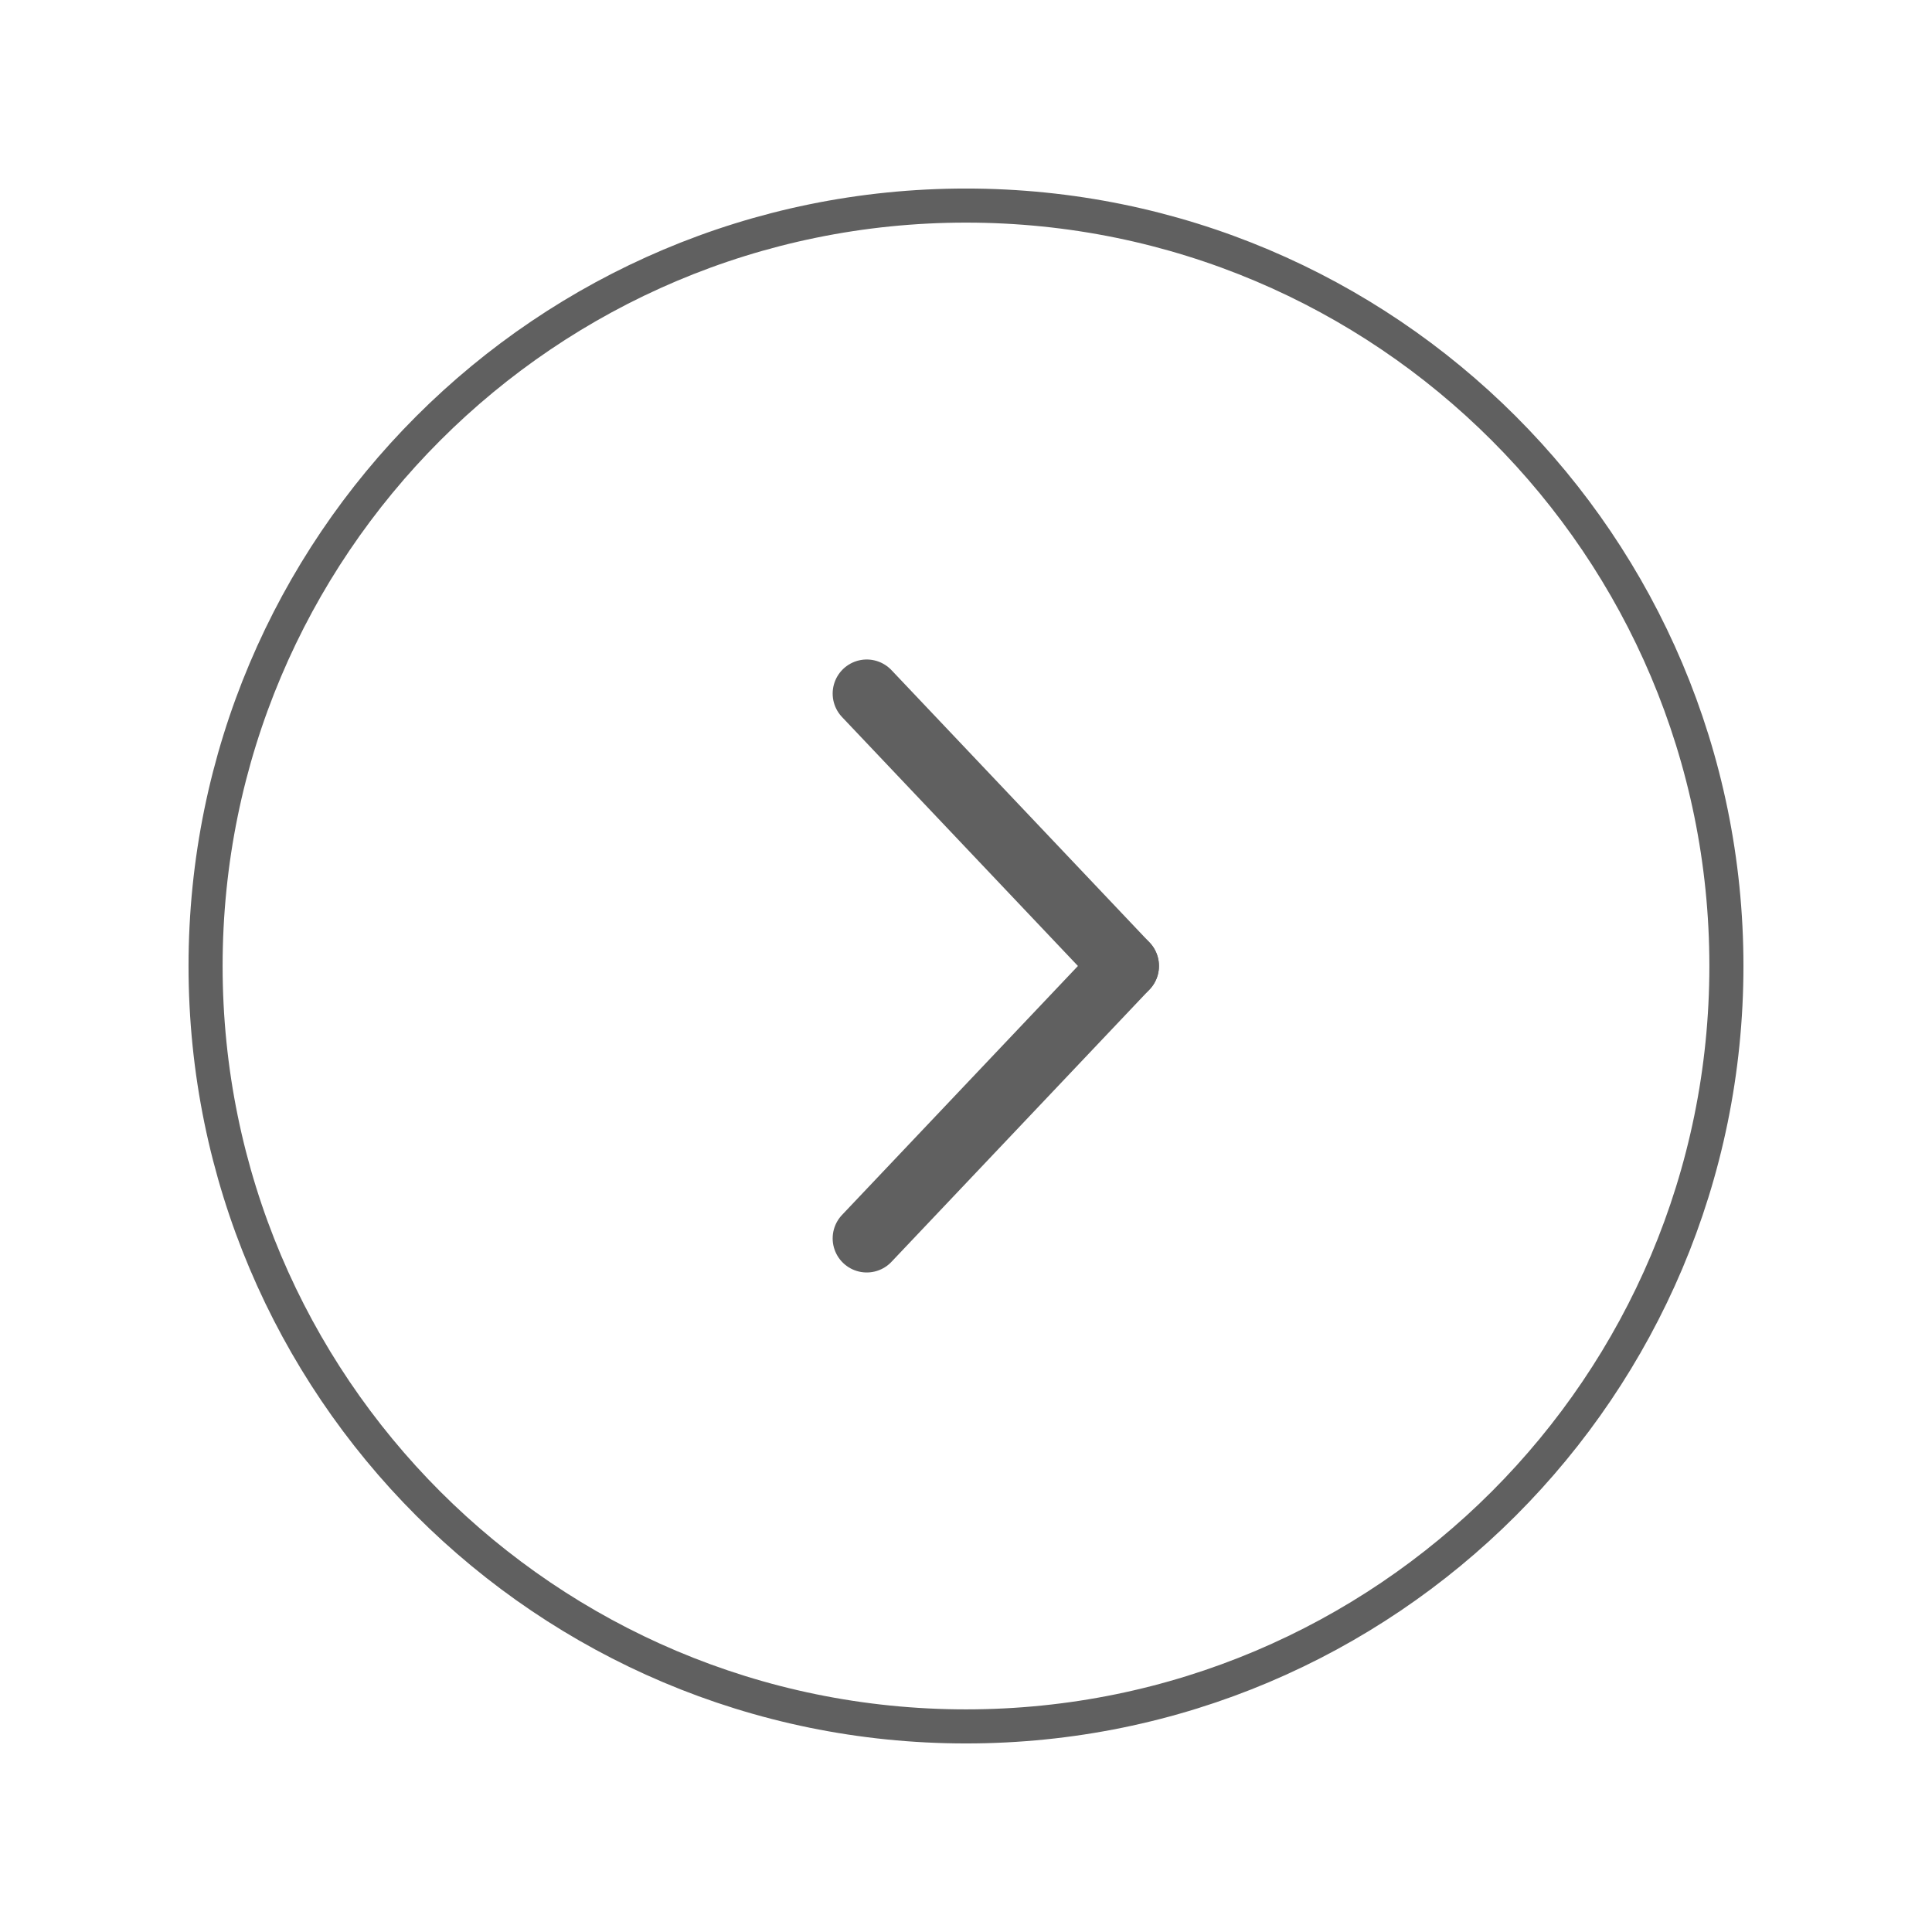
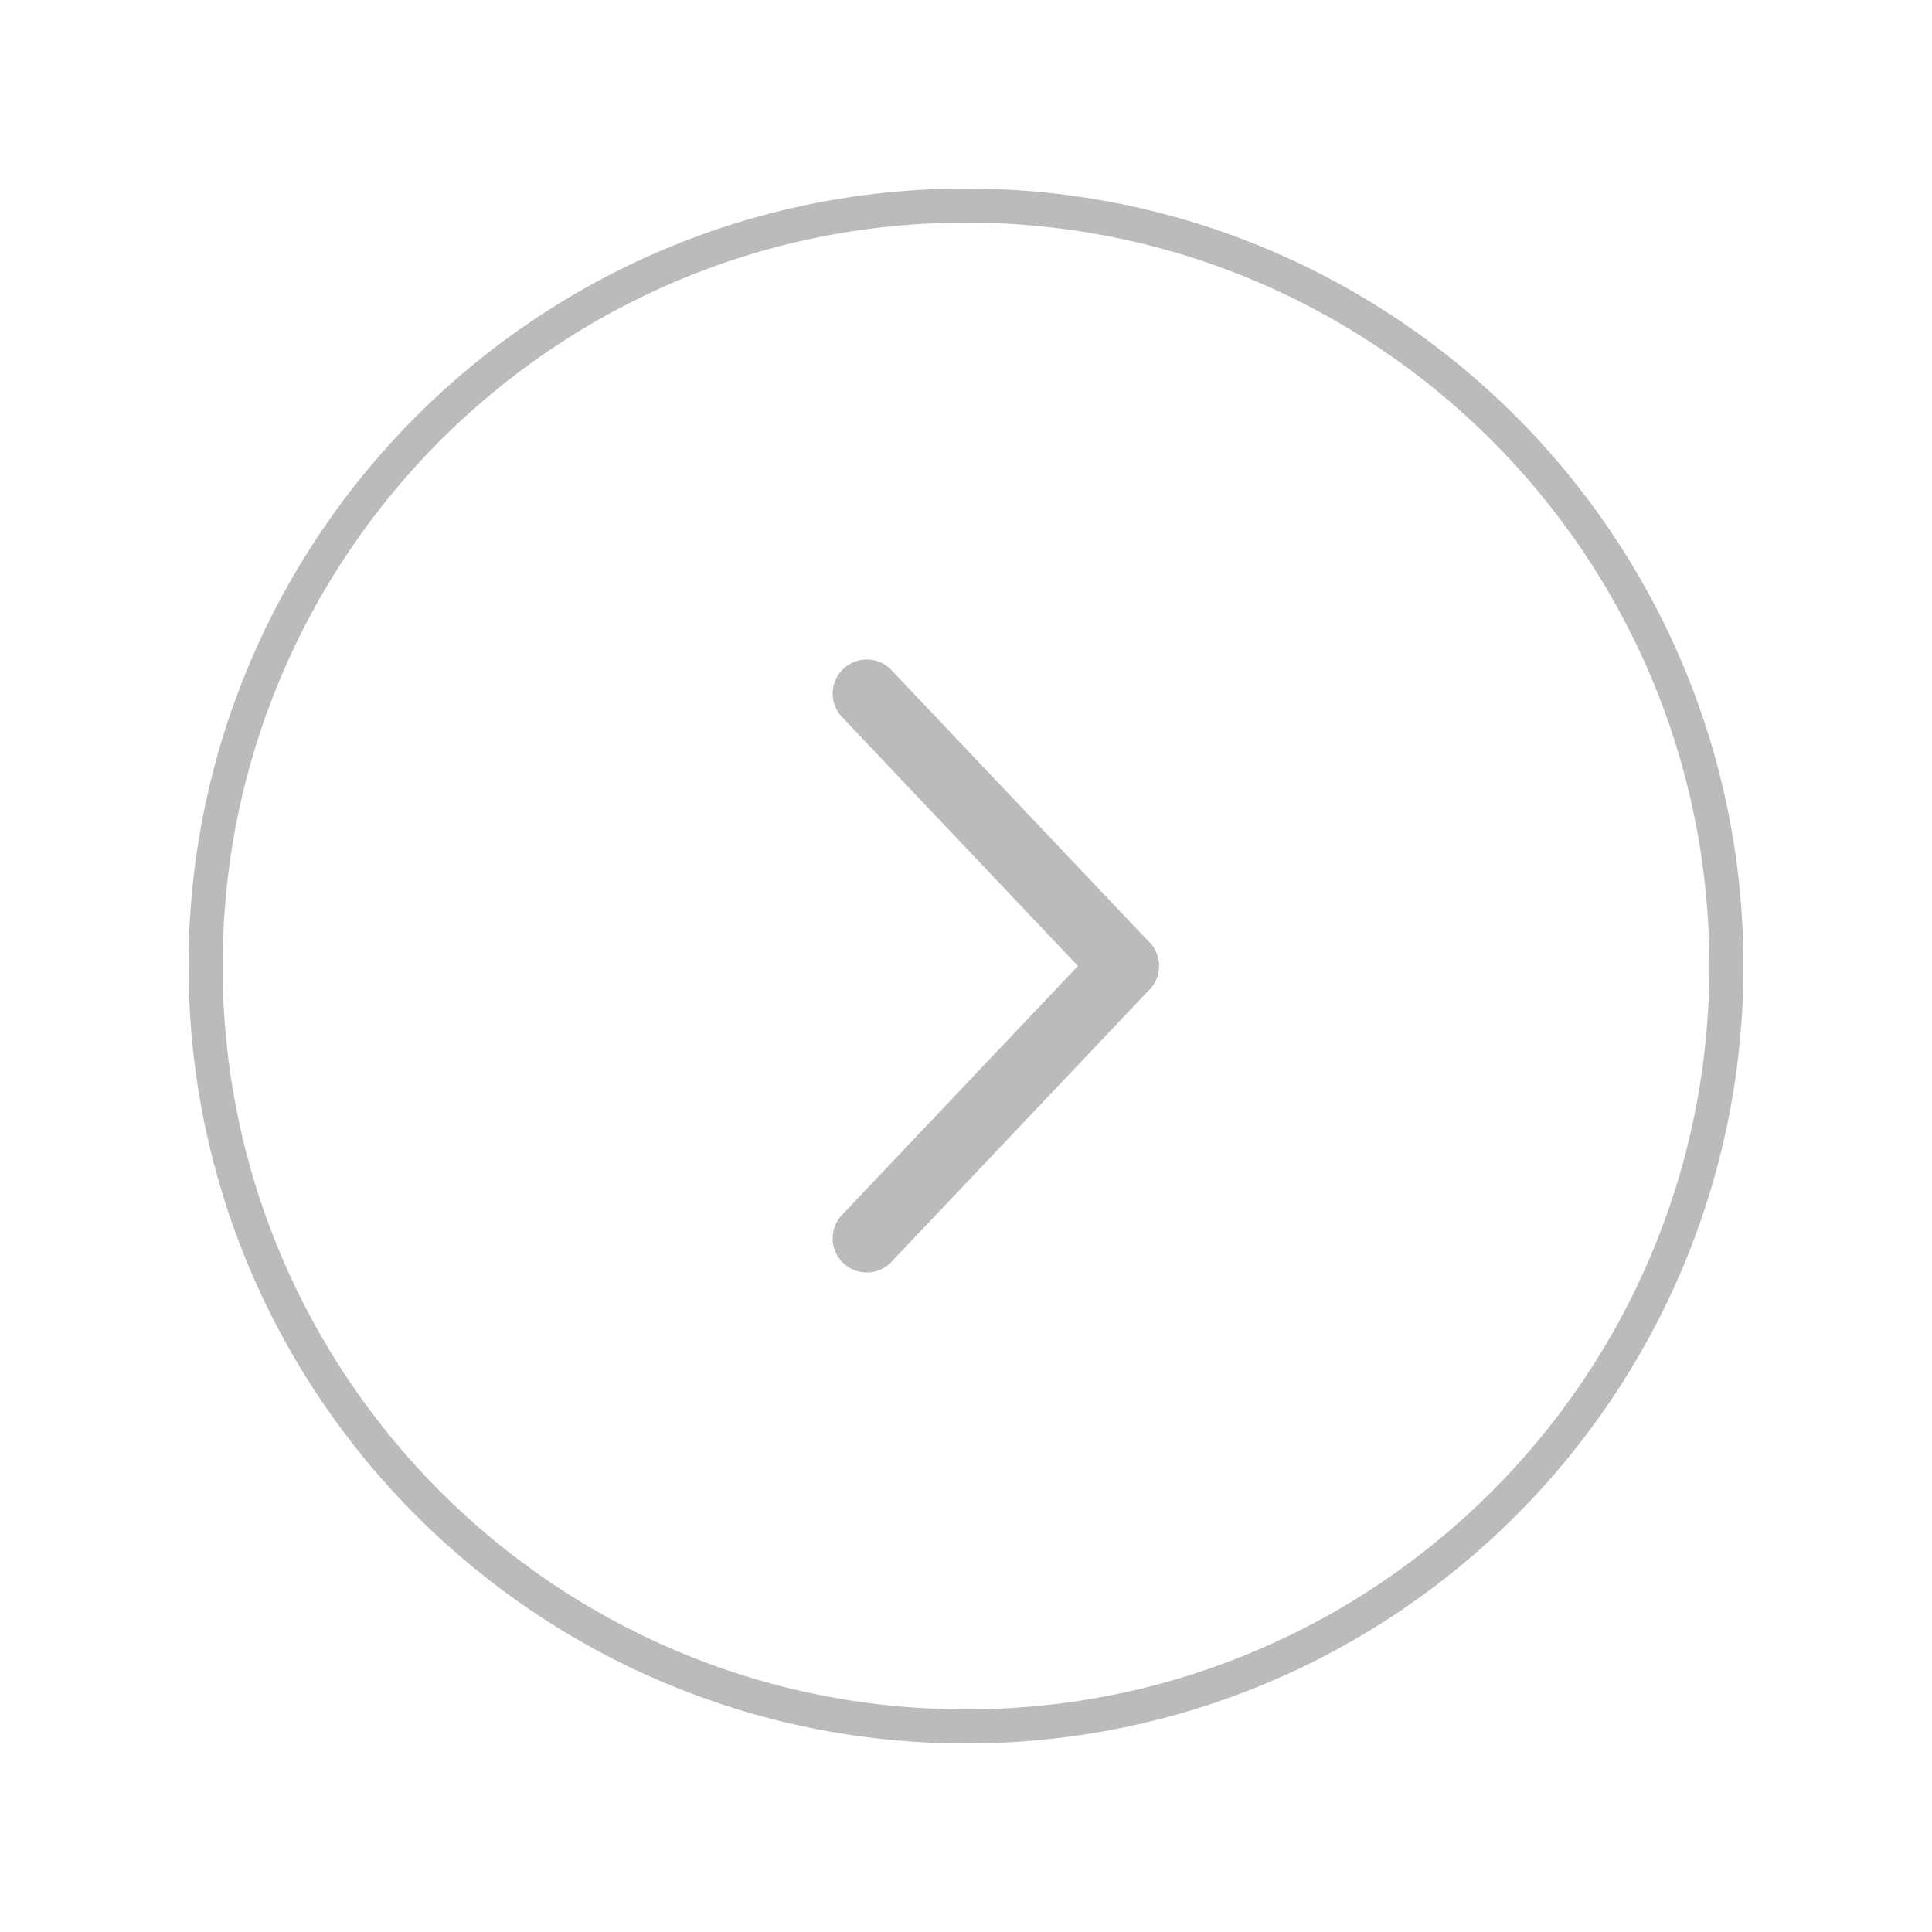
<svg xmlns="http://www.w3.org/2000/svg" xmlns:xlink="http://www.w3.org/1999/xlink" version="1.1" id="Calque_1" x="0px" y="0px" width="113.387px" height="113.387px" viewBox="0 0 113.387 113.387" enable-background="new 0 0 113.387 113.387" xml:space="preserve">
  <g>
    <defs>
      <circle id="SVGID_43_" cx="56.693" cy="56.693" r="44.628" />
    </defs>
    <clipPath id="SVGID_2_">
      <use xlink:href="#SVGID_43_" overflow="visible" />
    </clipPath>
-     <use xlink:href="#SVGID_43_" overflow="visible" fill="none" stroke="#606060" stroke-width="2" stroke-miterlimit="10" />
+     <use xlink:href="#SVGID_43_" overflow="visible" fill="none" stroke="#bbbbbb" stroke-width="2" stroke-miterlimit="10" />
  </g>
  <g>
    <g>
-       <path fill="none" stroke="#606060" stroke-width="4" stroke-linecap="round" stroke-miterlimit="10" d="M67.147,56.692" />
+       <path fill="none" stroke="#bbbbbb" stroke-width="4" stroke-linecap="round" stroke-miterlimit="10" d="M67.147,56.692" />
      <g>
-         <line fill="none" stroke="#606060" stroke-width="4" stroke-linecap="round" stroke-miterlimit="10" x1="66.018" y1="56.692" x2="50.868" y2="40.705" />
-         <line fill="none" stroke="#606060" stroke-width="4" stroke-linecap="round" stroke-miterlimit="10" x1="50.868" y1="72.68" x2="66.018" y2="56.692" />
+         <line fill="none" stroke="#bbbbbb" stroke-width="4" stroke-linecap="round" stroke-miterlimit="10" x1="66.018" y1="56.692" x2="50.868" y2="40.705" />
+         <line fill="none" stroke="#bbbbbb" stroke-width="4" stroke-linecap="round" stroke-miterlimit="10" x1="50.868" y1="72.68" x2="66.018" y2="56.692" />
      </g>
    </g>
  </g>
</svg>
